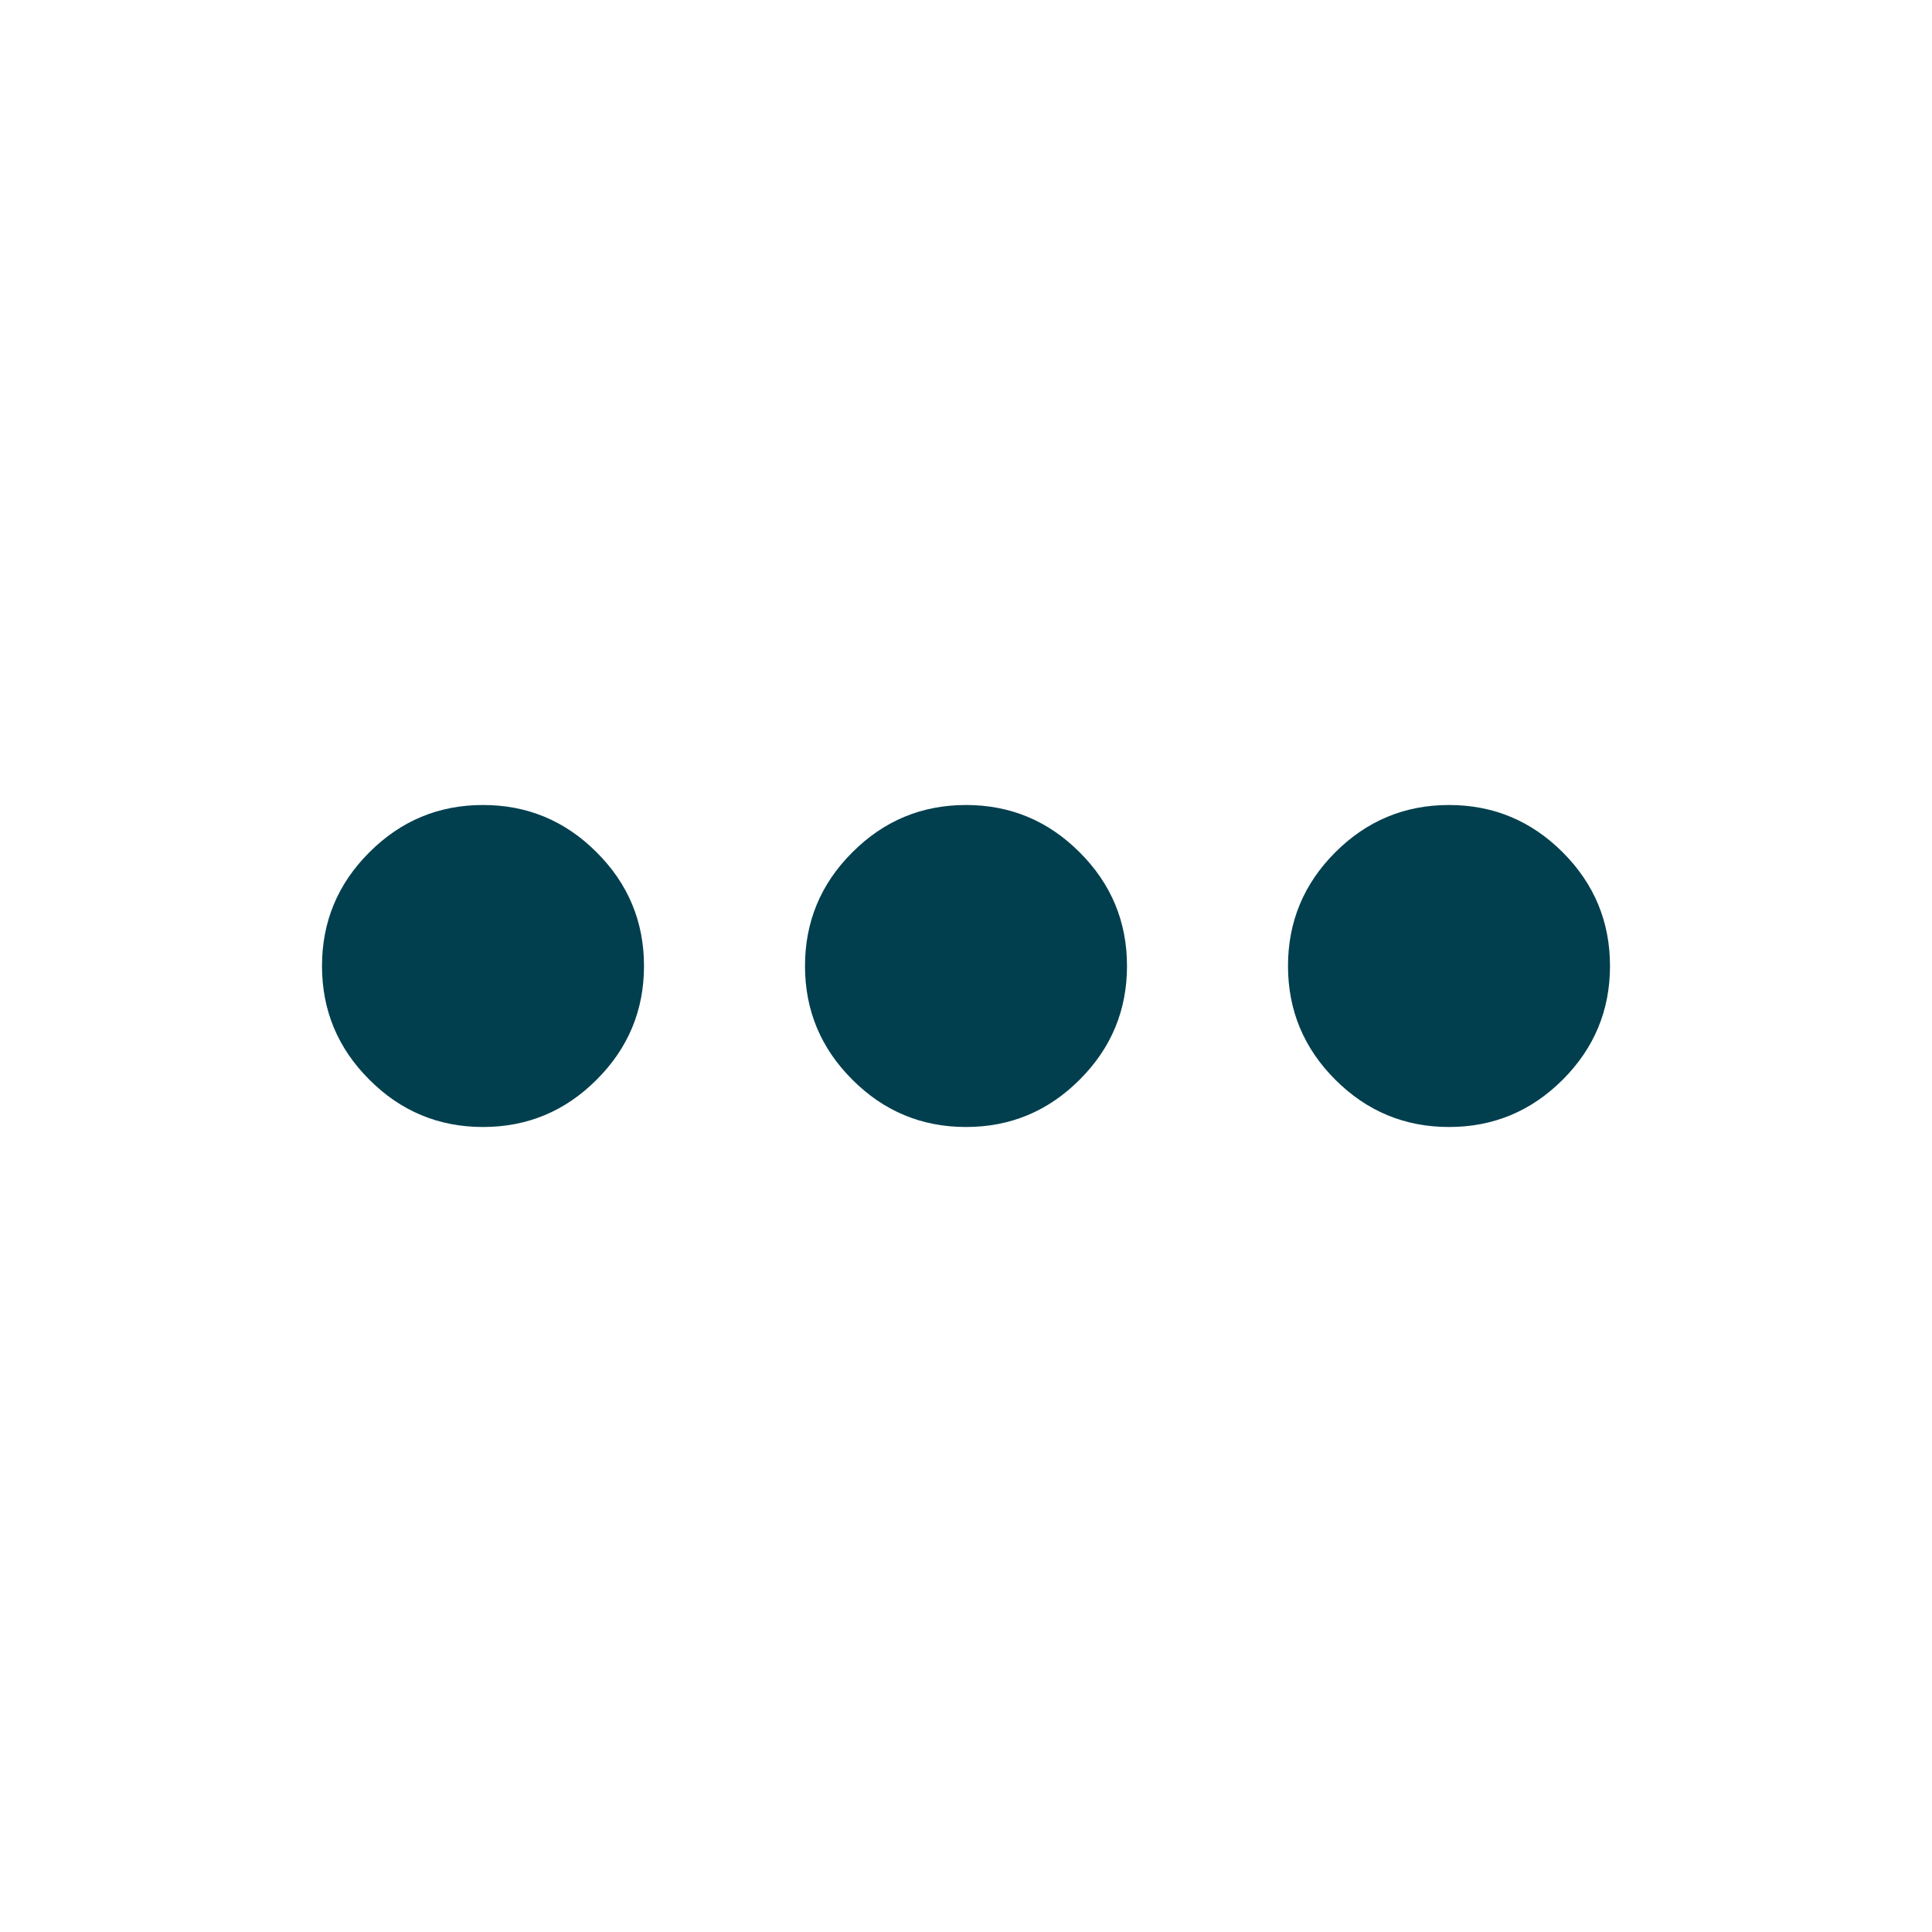
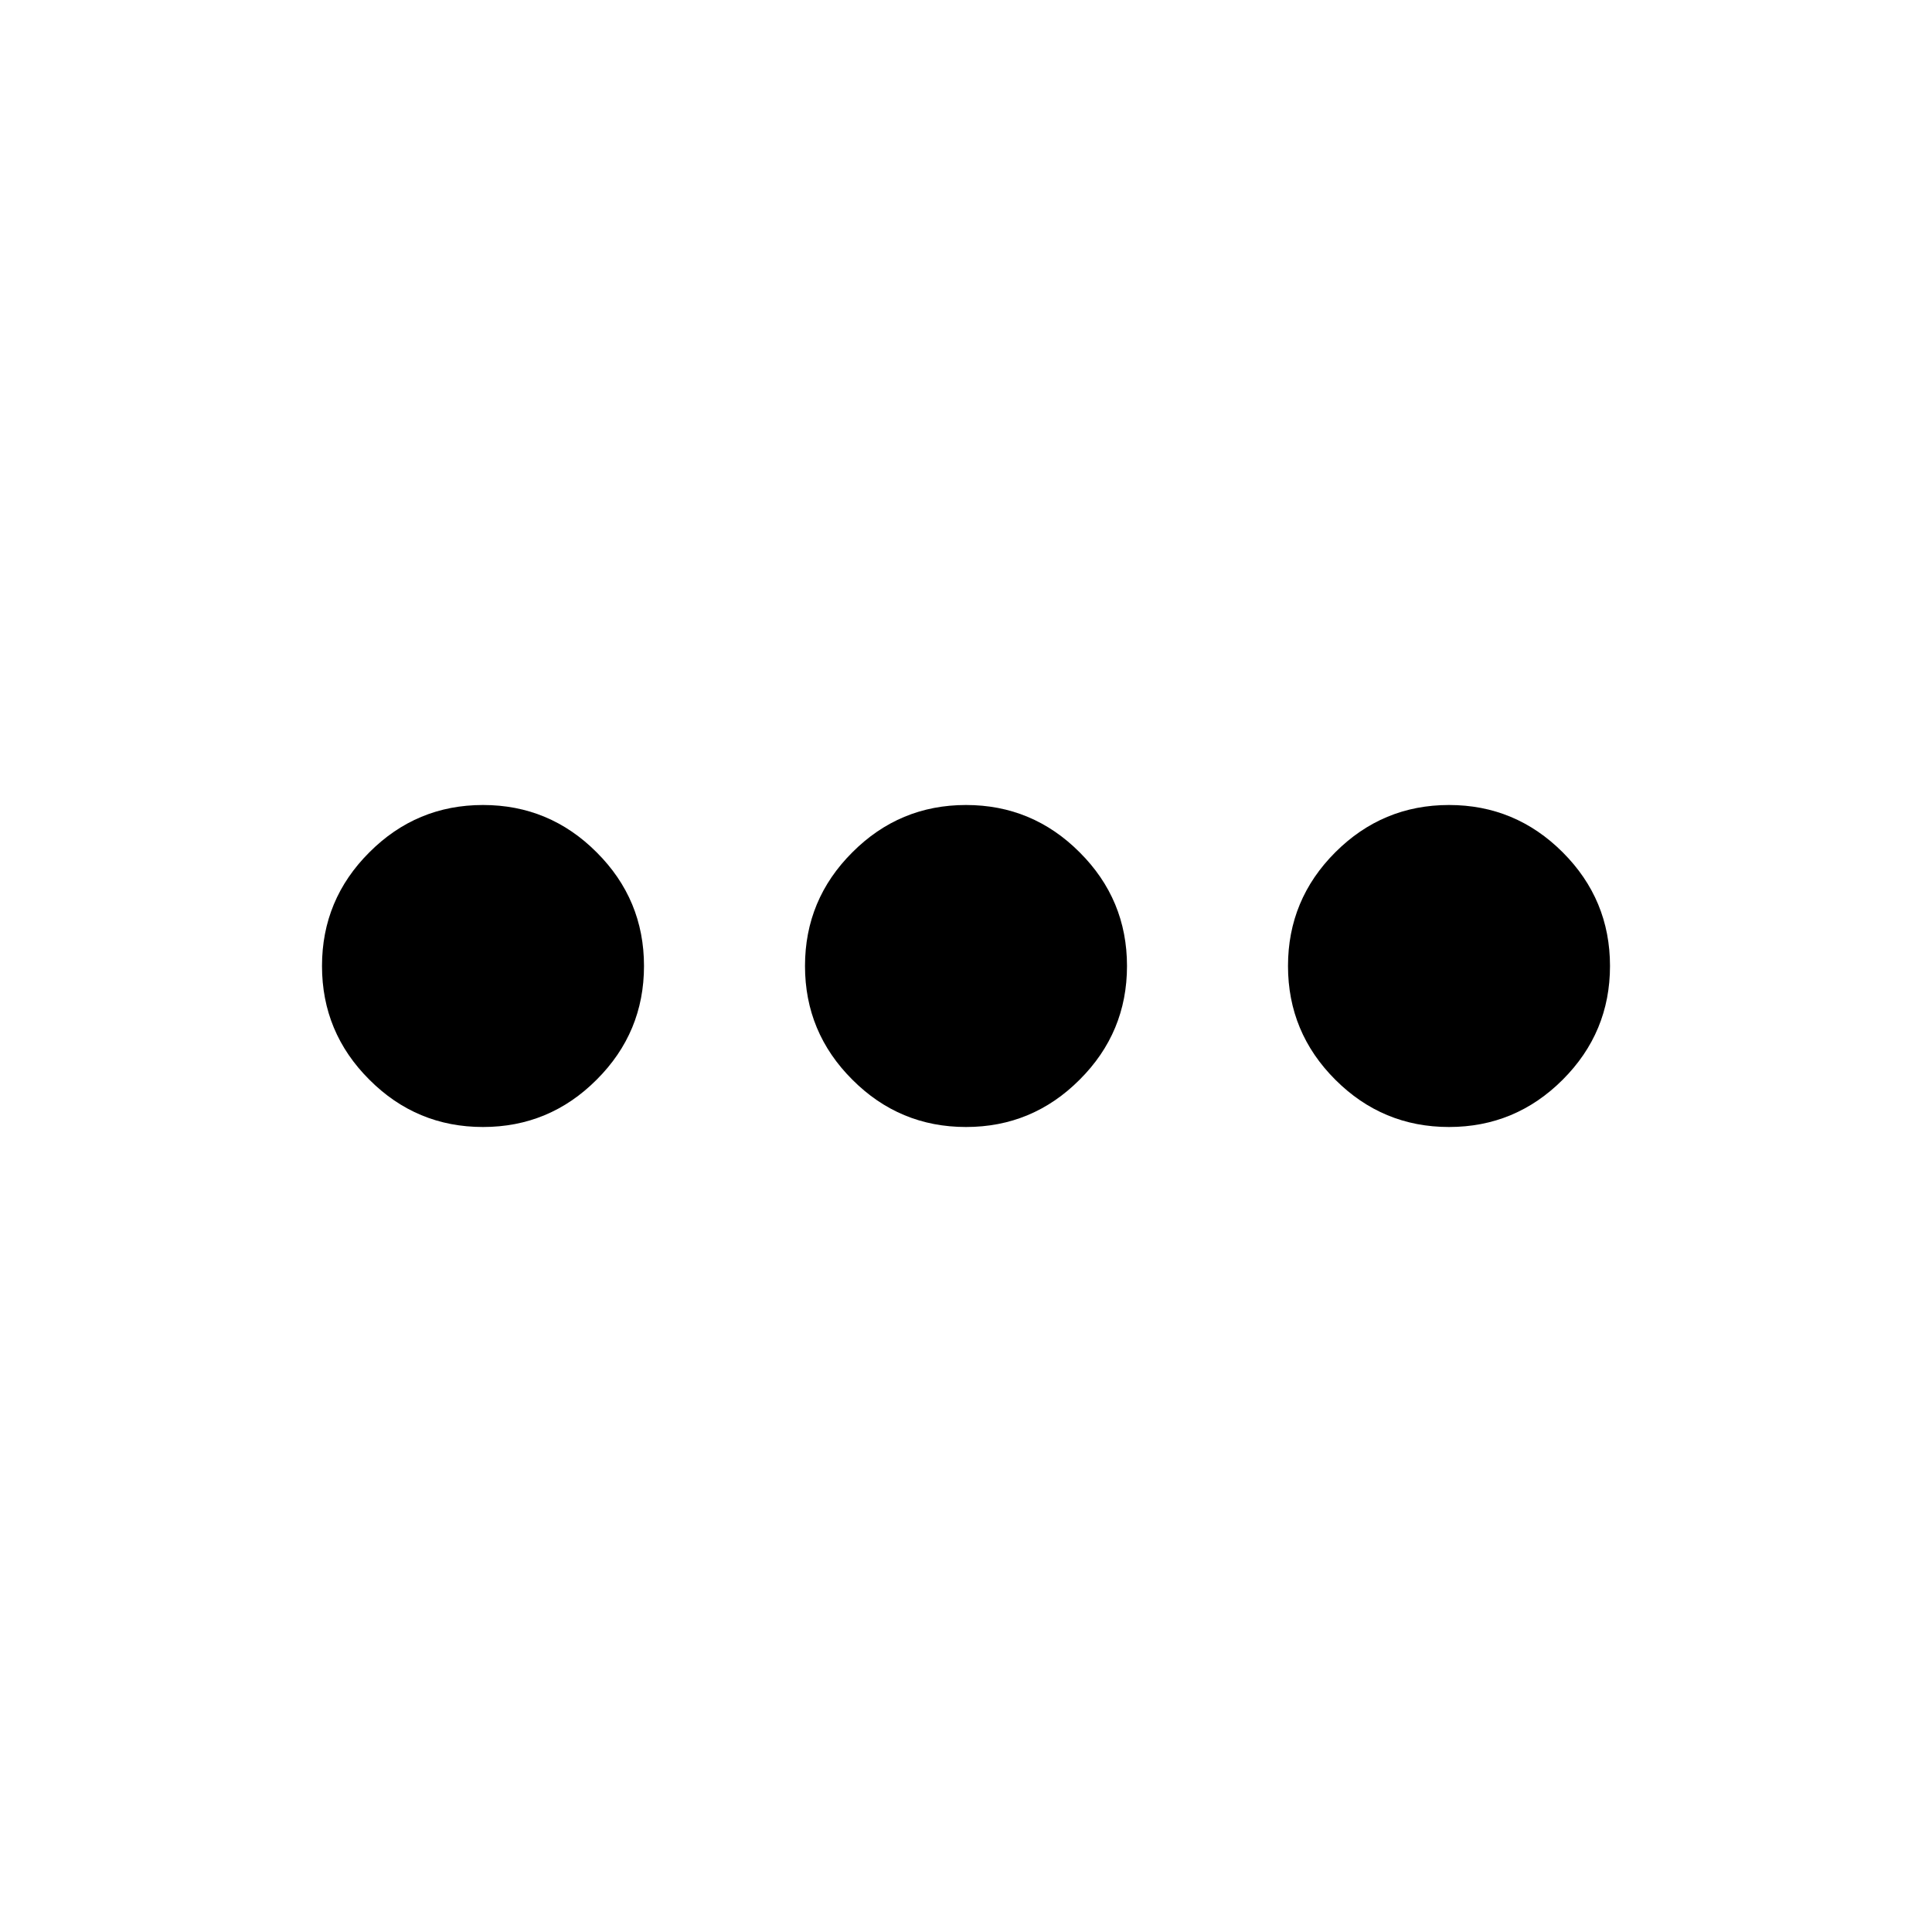
<svg xmlns="http://www.w3.org/2000/svg" width="24" height="24" viewBox="0 0 24 24" fill="none">
  <mask id="mask0_633_5838" style="mask-type:alpha" maskUnits="userSpaceOnUse" x="0" y="0" width="24" height="24">
    <rect width="24" height="24" fill="#D9D9D9" />
  </mask>
  <g mask="url(#mask0_633_5838)">
-     <path d="M6 14C5.45 14 4.979 13.804 4.588 13.412C4.196 13.021 4 12.55 4 12C4 11.45 4.196 10.979 4.588 10.588C4.979 10.196 5.45 10 6 10C6.55 10 7.021 10.196 7.412 10.588C7.804 10.979 8 11.45 8 12C8 12.55 7.804 13.021 7.412 13.412C7.021 13.804 6.55 14 6 14ZM12 14C11.45 14 10.979 13.804 10.588 13.412C10.196 13.021 10 12.55 10 12C10 11.45 10.196 10.979 10.588 10.588C10.979 10.196 11.45 10 12 10C12.55 10 13.021 10.196 13.412 10.588C13.804 10.979 14 11.45 14 12C14 12.55 13.804 13.021 13.412 13.412C13.021 13.804 12.55 14 12 14ZM18 14C17.45 14 16.979 13.804 16.587 13.412C16.196 13.021 16 12.55 16 12C16 11.45 16.196 10.979 16.587 10.588C16.979 10.196 17.45 10 18 10C18.55 10 19.021 10.196 19.413 10.588C19.804 10.979 20 11.45 20 12C20 12.55 19.804 13.021 19.413 13.412C19.021 13.804 18.55 14 18 14Z" fill="#013F4E" />
+     <path d="M6 14C5.45 14 4.979 13.804 4.588 13.412C4.196 13.021 4 12.55 4 12C4 11.45 4.196 10.979 4.588 10.588C4.979 10.196 5.45 10 6 10C6.55 10 7.021 10.196 7.412 10.588C7.804 10.979 8 11.45 8 12C8 12.55 7.804 13.021 7.412 13.412C7.021 13.804 6.55 14 6 14ZM12 14C11.45 14 10.979 13.804 10.588 13.412C10.196 13.021 10 12.55 10 12C10 11.45 10.196 10.979 10.588 10.588C10.979 10.196 11.45 10 12 10C12.55 10 13.021 10.196 13.412 10.588C13.804 10.979 14 11.45 14 12C14 12.55 13.804 13.021 13.412 13.412C13.021 13.804 12.55 14 12 14ZM18 14C17.45 14 16.979 13.804 16.587 13.412C16.196 13.021 16 12.55 16 12C16 11.45 16.196 10.979 16.587 10.588C16.979 10.196 17.45 10 18 10C18.55 10 19.021 10.196 19.413 10.588C19.804 10.979 20 11.45 20 12C20 12.55 19.804 13.021 19.413 13.412C19.021 13.804 18.55 14 18 14Z" fill="#000" />
  </g>
</svg>
